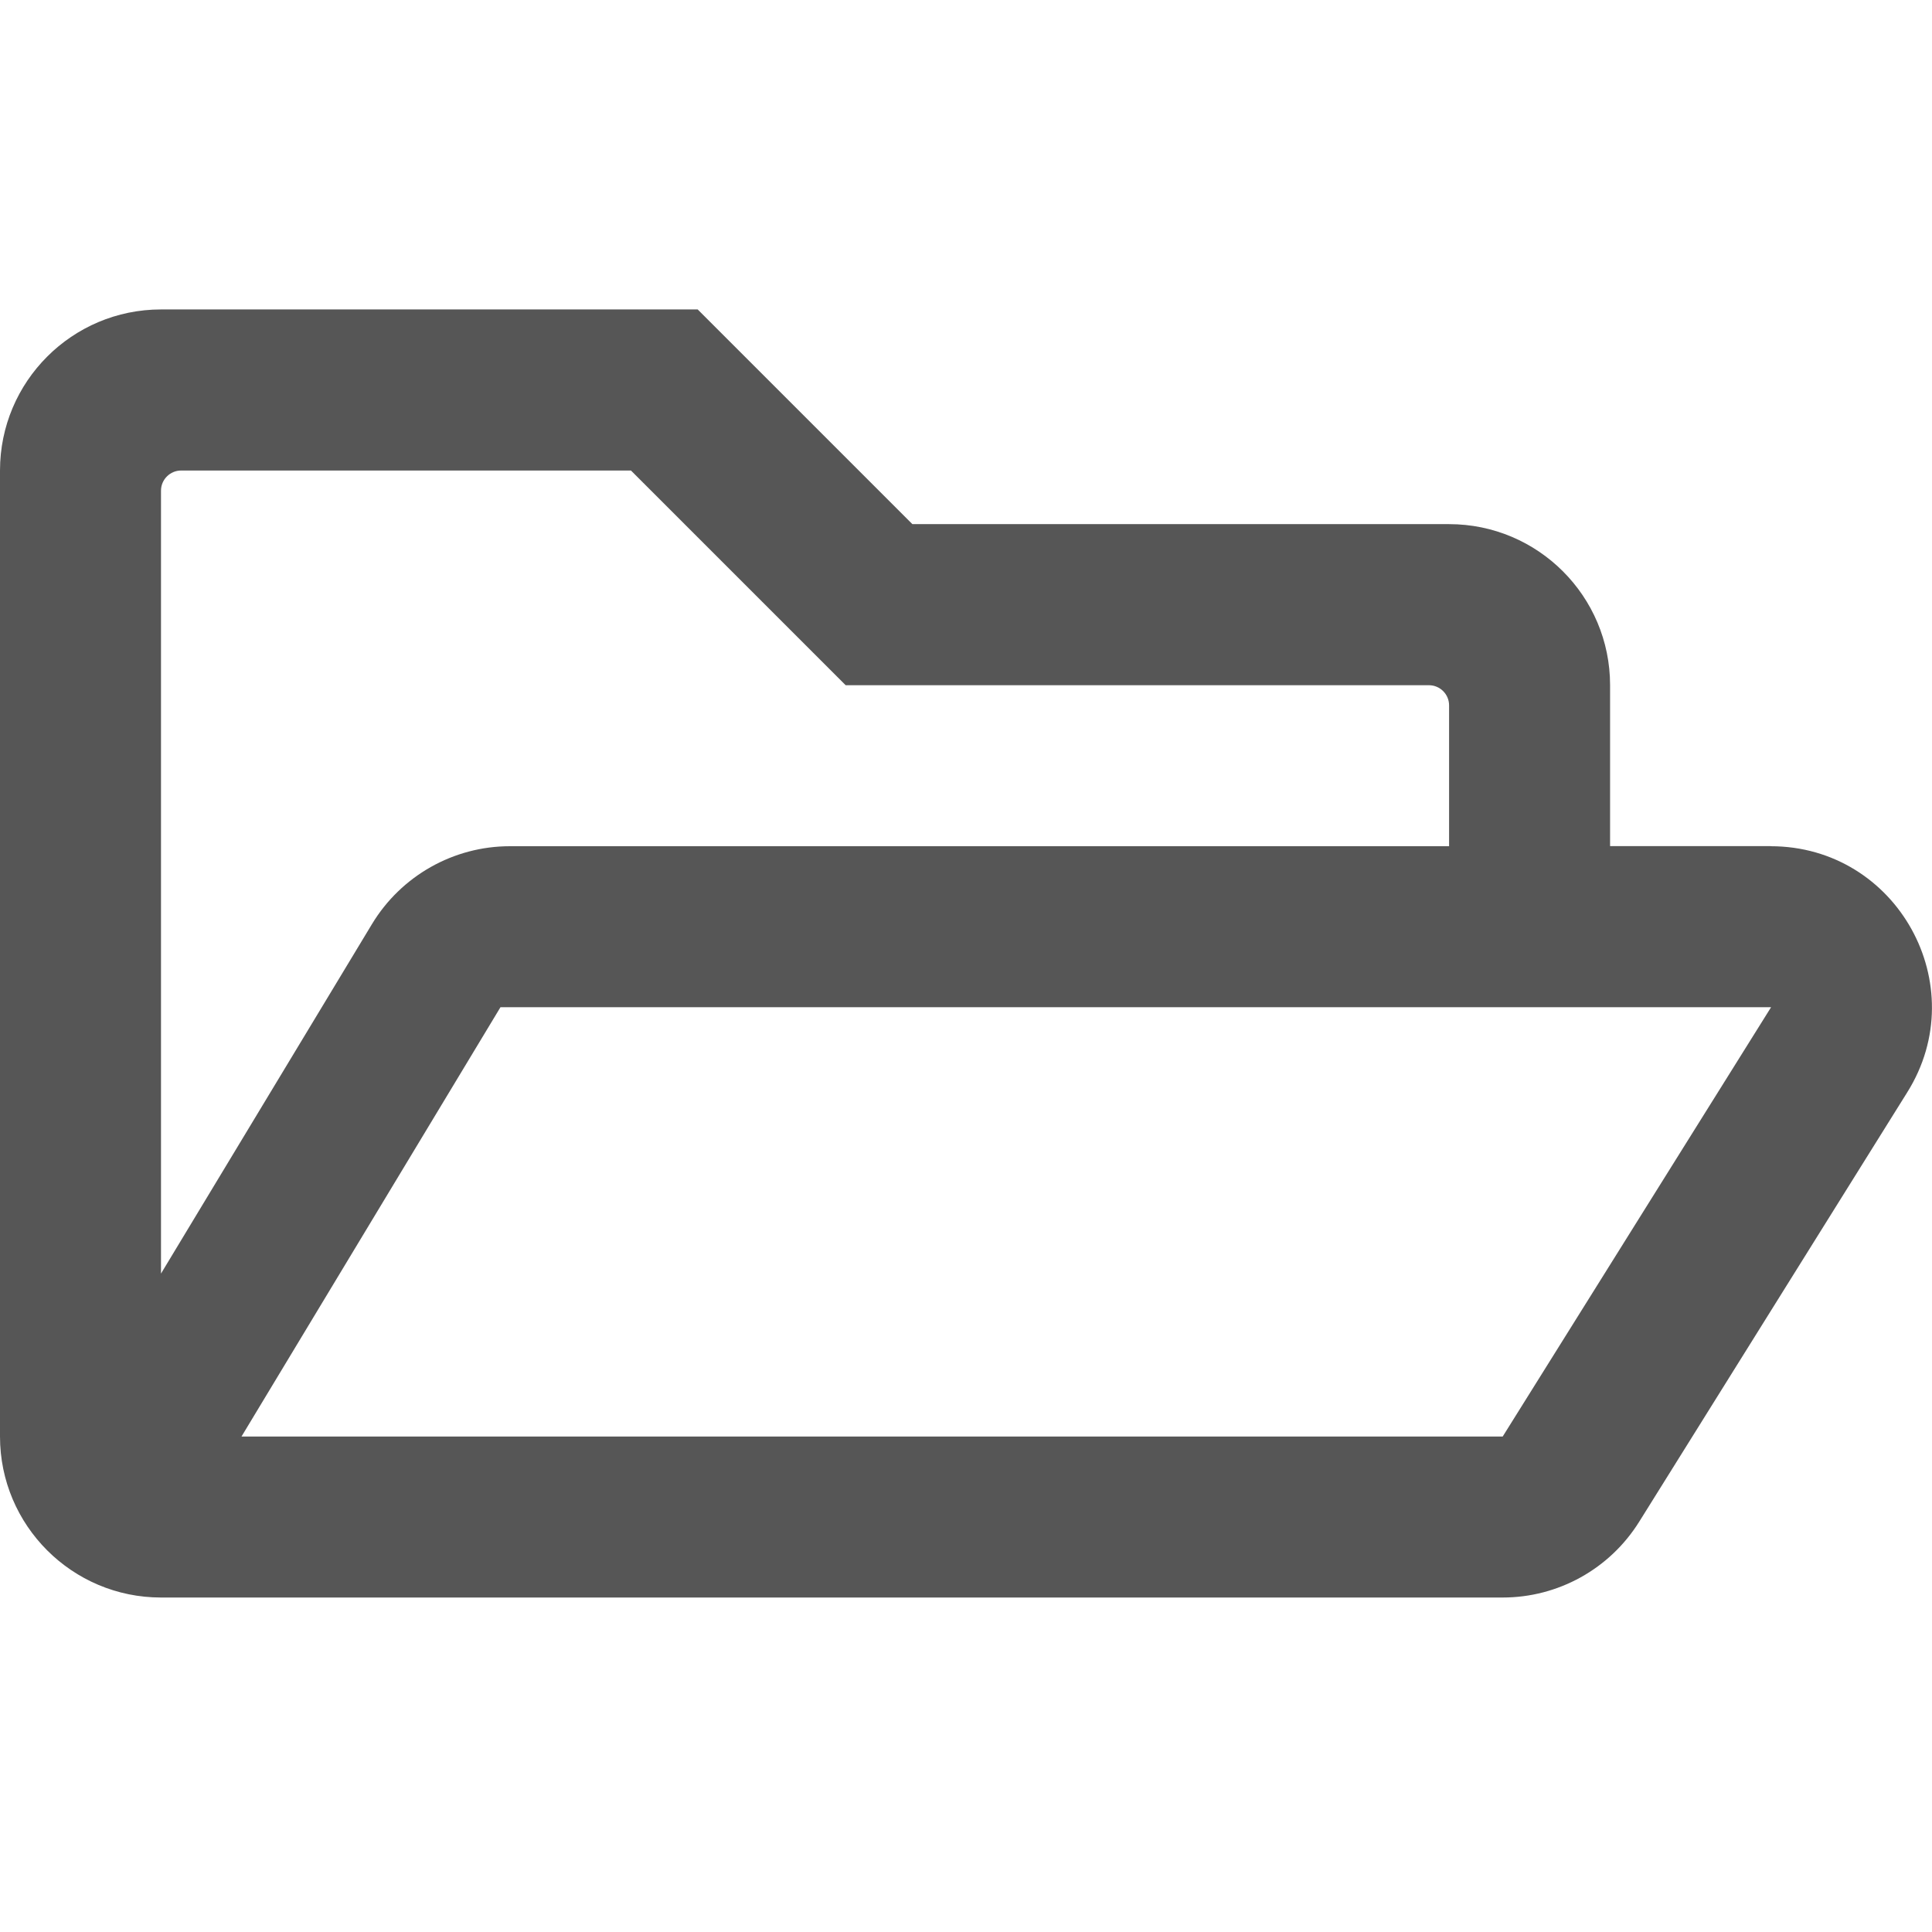
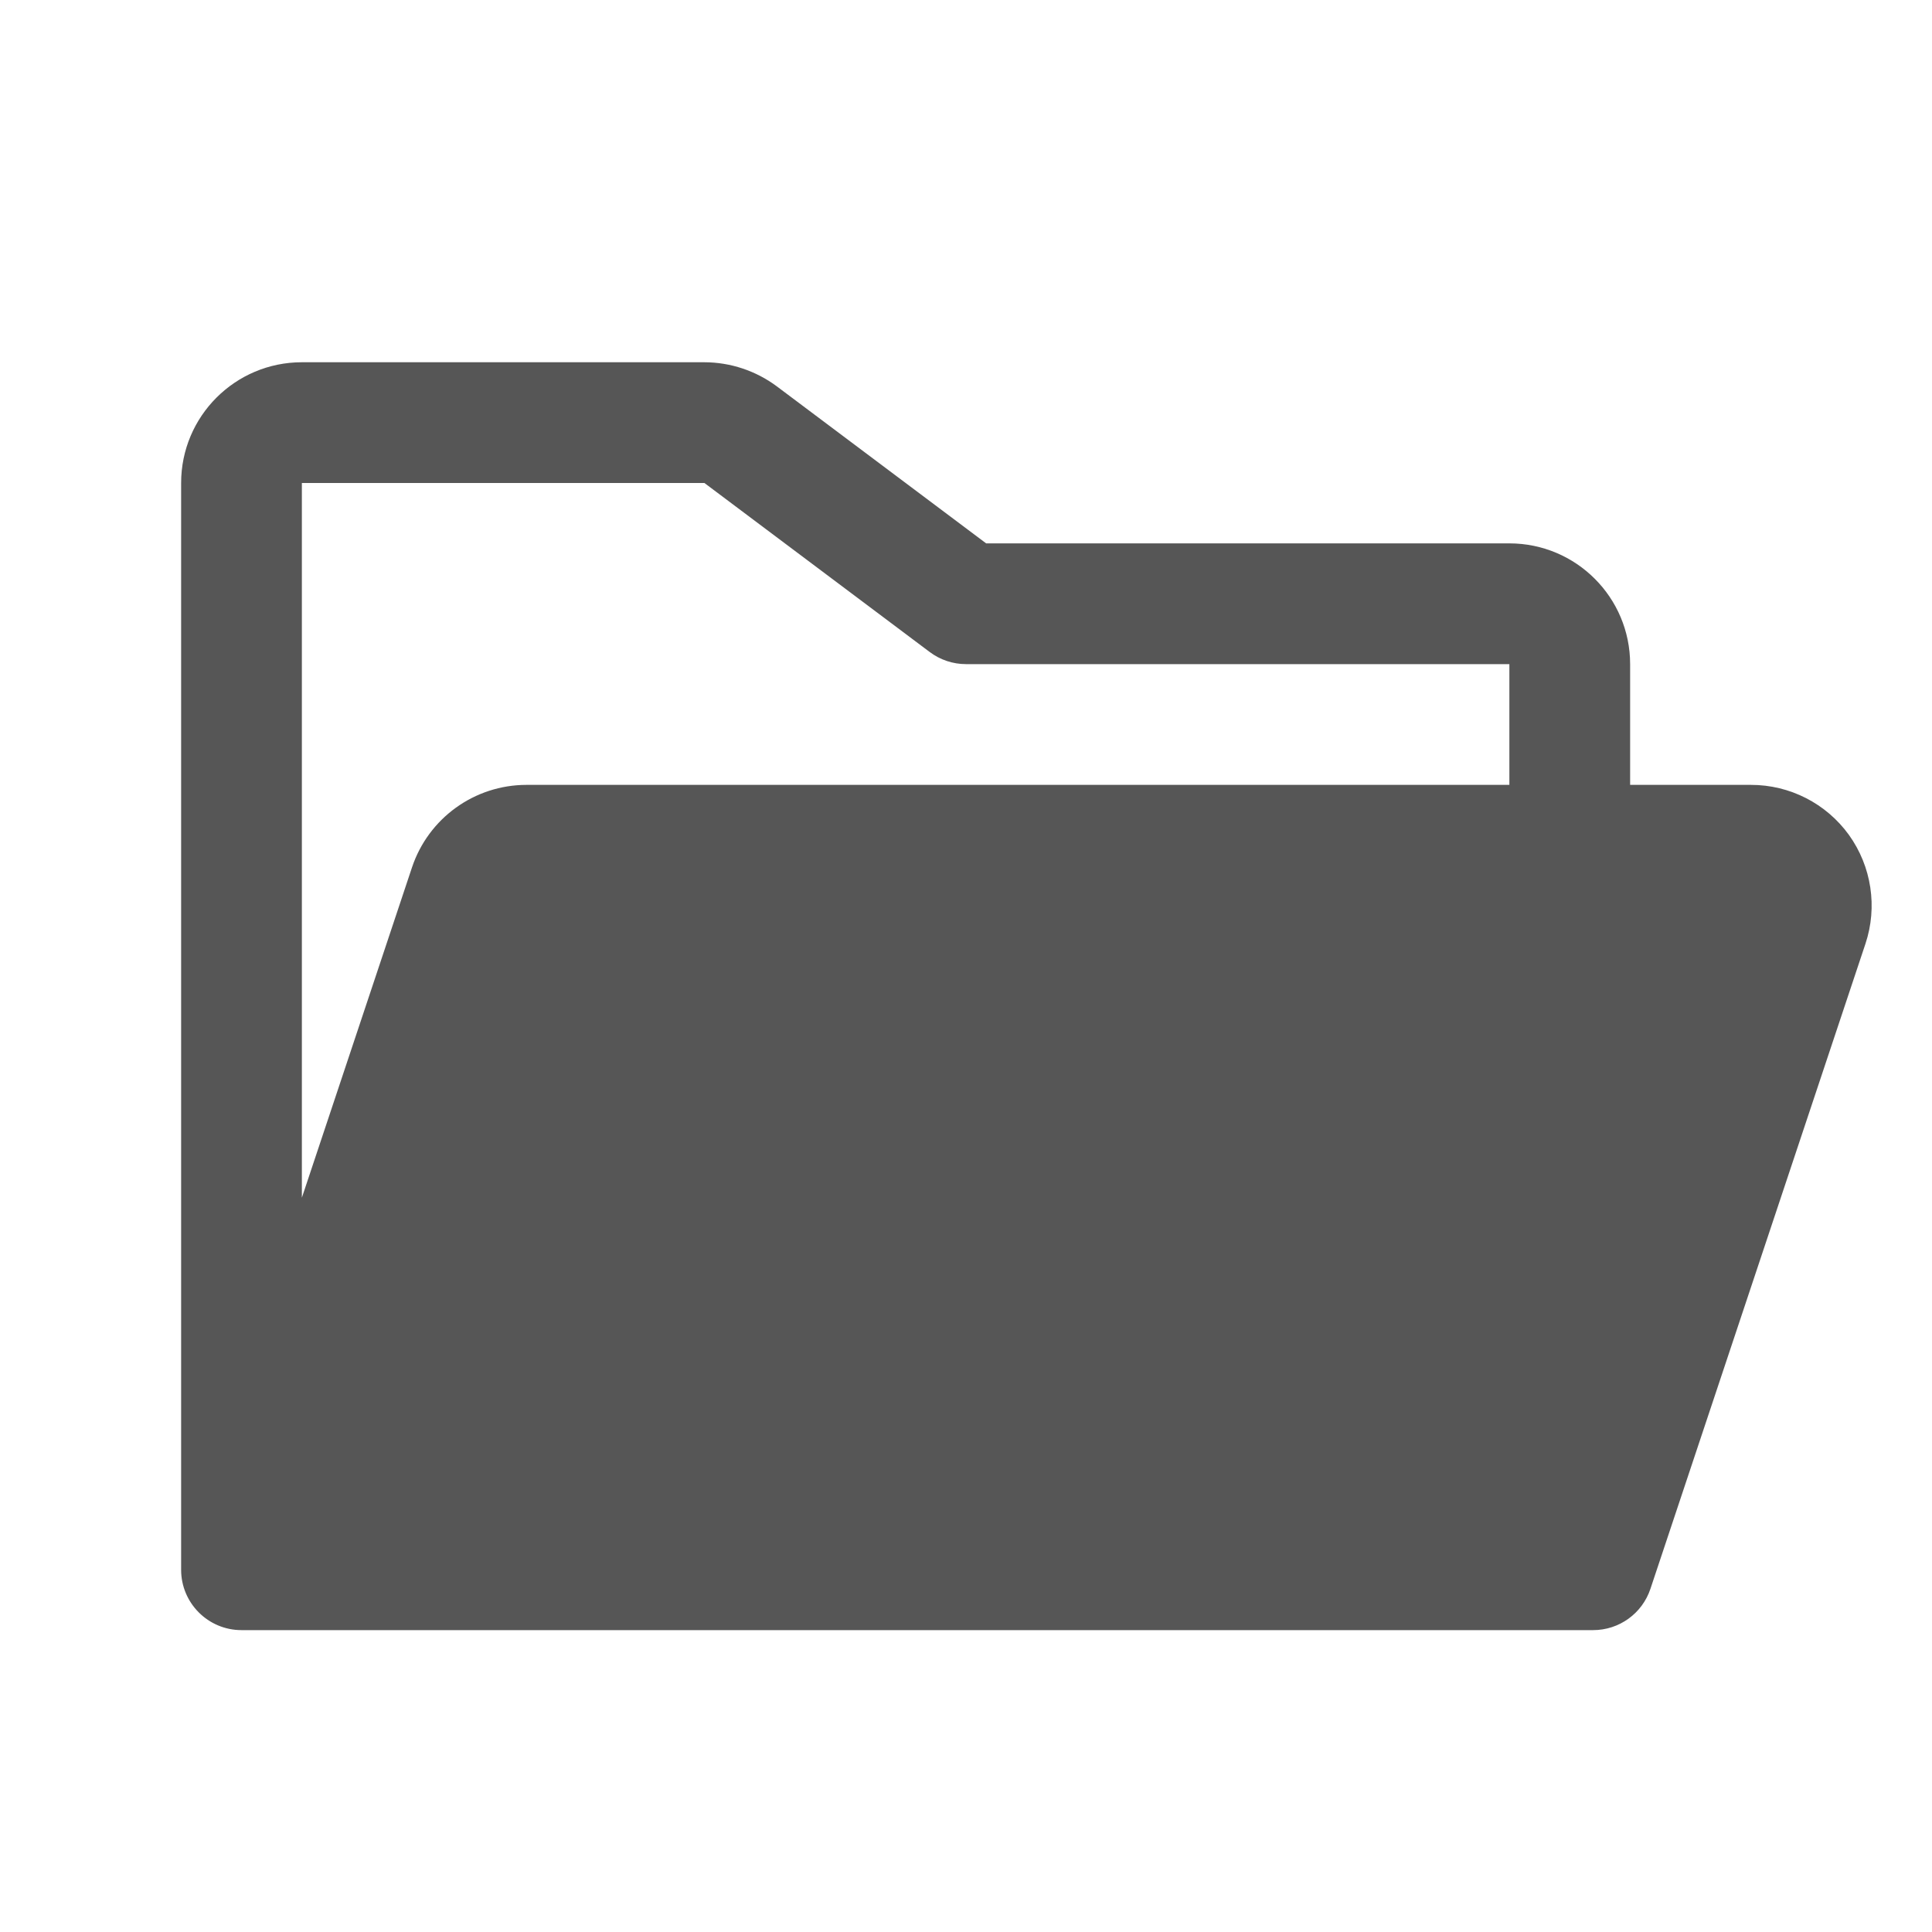
- <svg xmlns="http://www.w3.org/2000/svg" viewBox="0 0 24 24" version="1.1" id="svg900" width="24" height="24">
-   <defs id="defs904" />
-   <path d="m 21.997,10.511 -1.996,0 0,-2 c 0,-1.104 -0.896,-2 -2,-2 l -6.667,0 -2.667,-2.667 -6.667,0 C 0.896,3.844 0,4.74 0,5.845 L 0,17.845 C 0,18.949 0.896,19.845 2,19.845 l 16.667,0 c 0.688,0 1.329,-0.354 1.696,-0.942 l 3.329,-5.333 c 0.833,-1.329 -0.125,-3.058 -1.696,-3.058 z M 2,6.095 c 0,-0.138 0.113,-0.25 0.25,-0.25 l 5.588,0 2.667,2.667 7.246,0 c 0.138,0 0.25,0.113 0.25,0.25 l 0,1.75 -11.667,0 c -0.7,0 -1.35,0.367 -1.713,0.967 l -2.621,4.342 z m 16.667,11.75 -15.667,0 3.217,-5.333 15.784,0 z" id="path898" style="fill:#565656;fill-opacity:1;stroke-width:1" />
+ <svg xmlns="http://www.w3.org/2000/svg" width="24" height="24" fill="#565656" viewBox="0 0 256 256">
+   <path d="M245,110.64A16,16,0,0,0,232,104H216V88a16,16,0,0,0-16-16H130.67L102.94,51.2a16.14,16.14,0,0,0-9.6-3.2H40A16,16,0,0,0,24,64V208h0a8,8,0,0,0,8,8H211.1a8,8,0,0,0,7.59-5.47l28.49-85.47A16.05,16.05,0,0,0,245,110.64ZM93.34,64,123.2,86.4A8,8,0,0,0,128,88h72v16H69.77a16,16,0,0,0-15.18,10.94L40,158.7V64Z" />
</svg>
